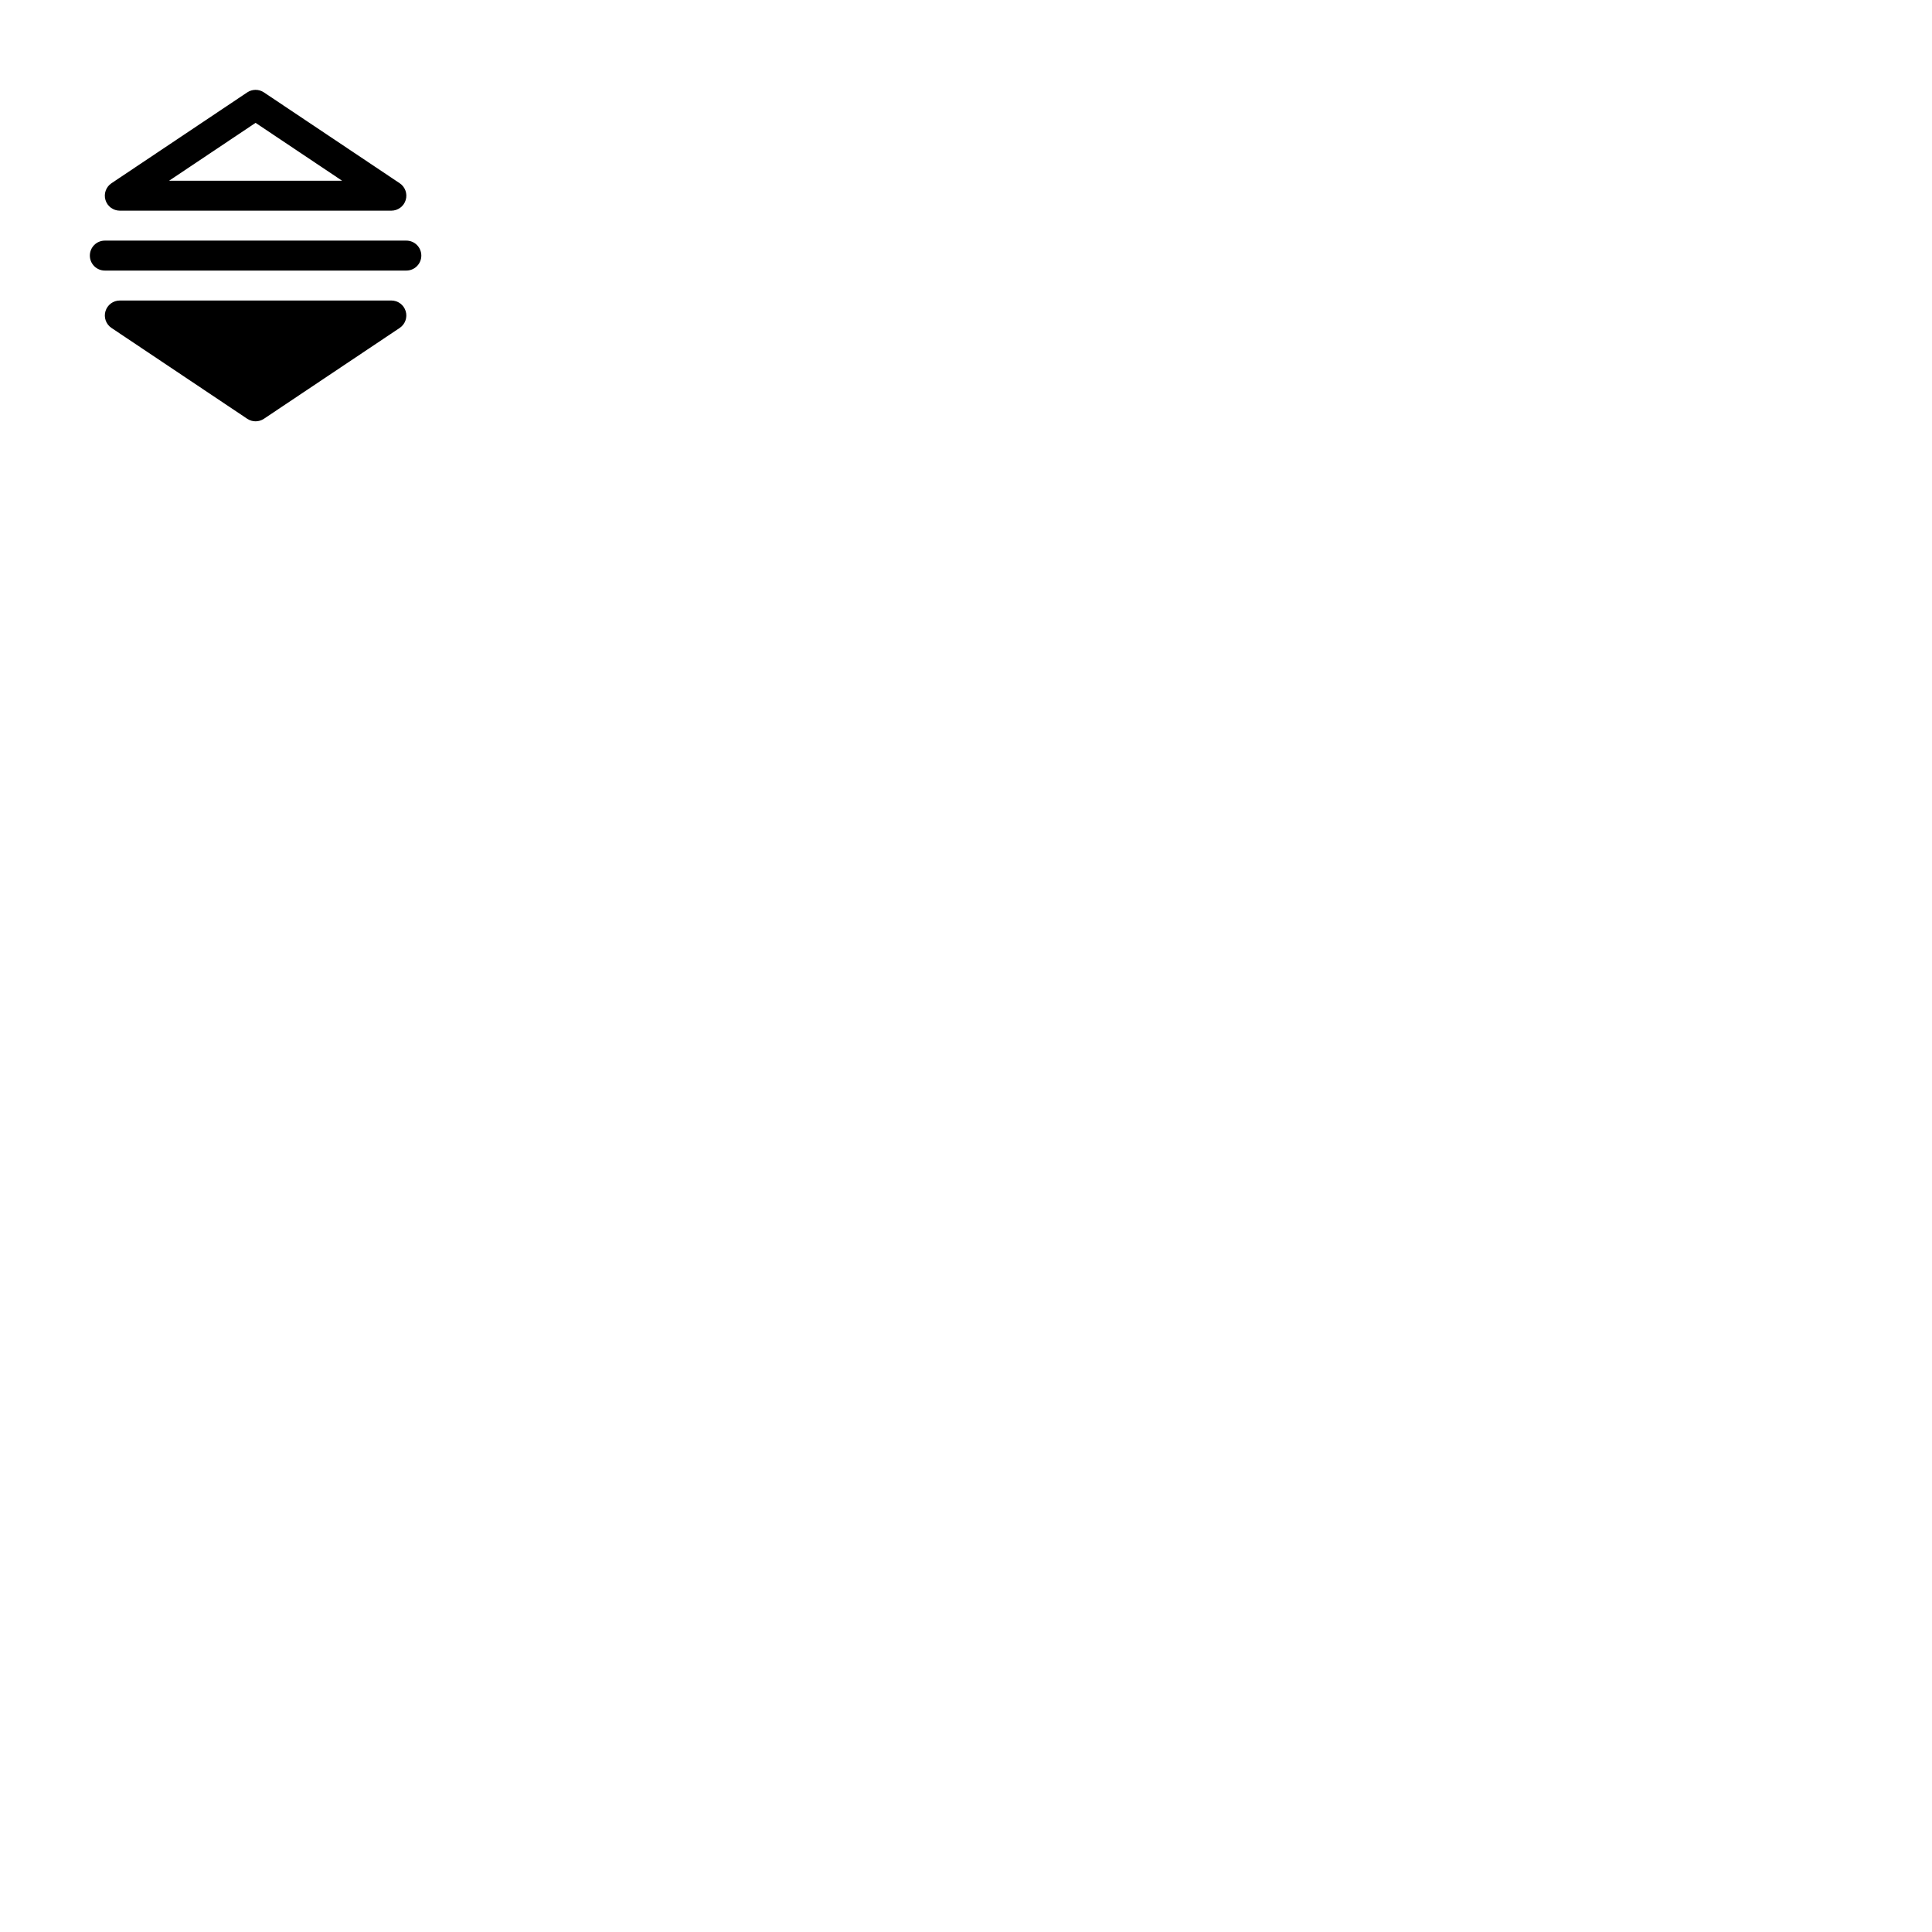
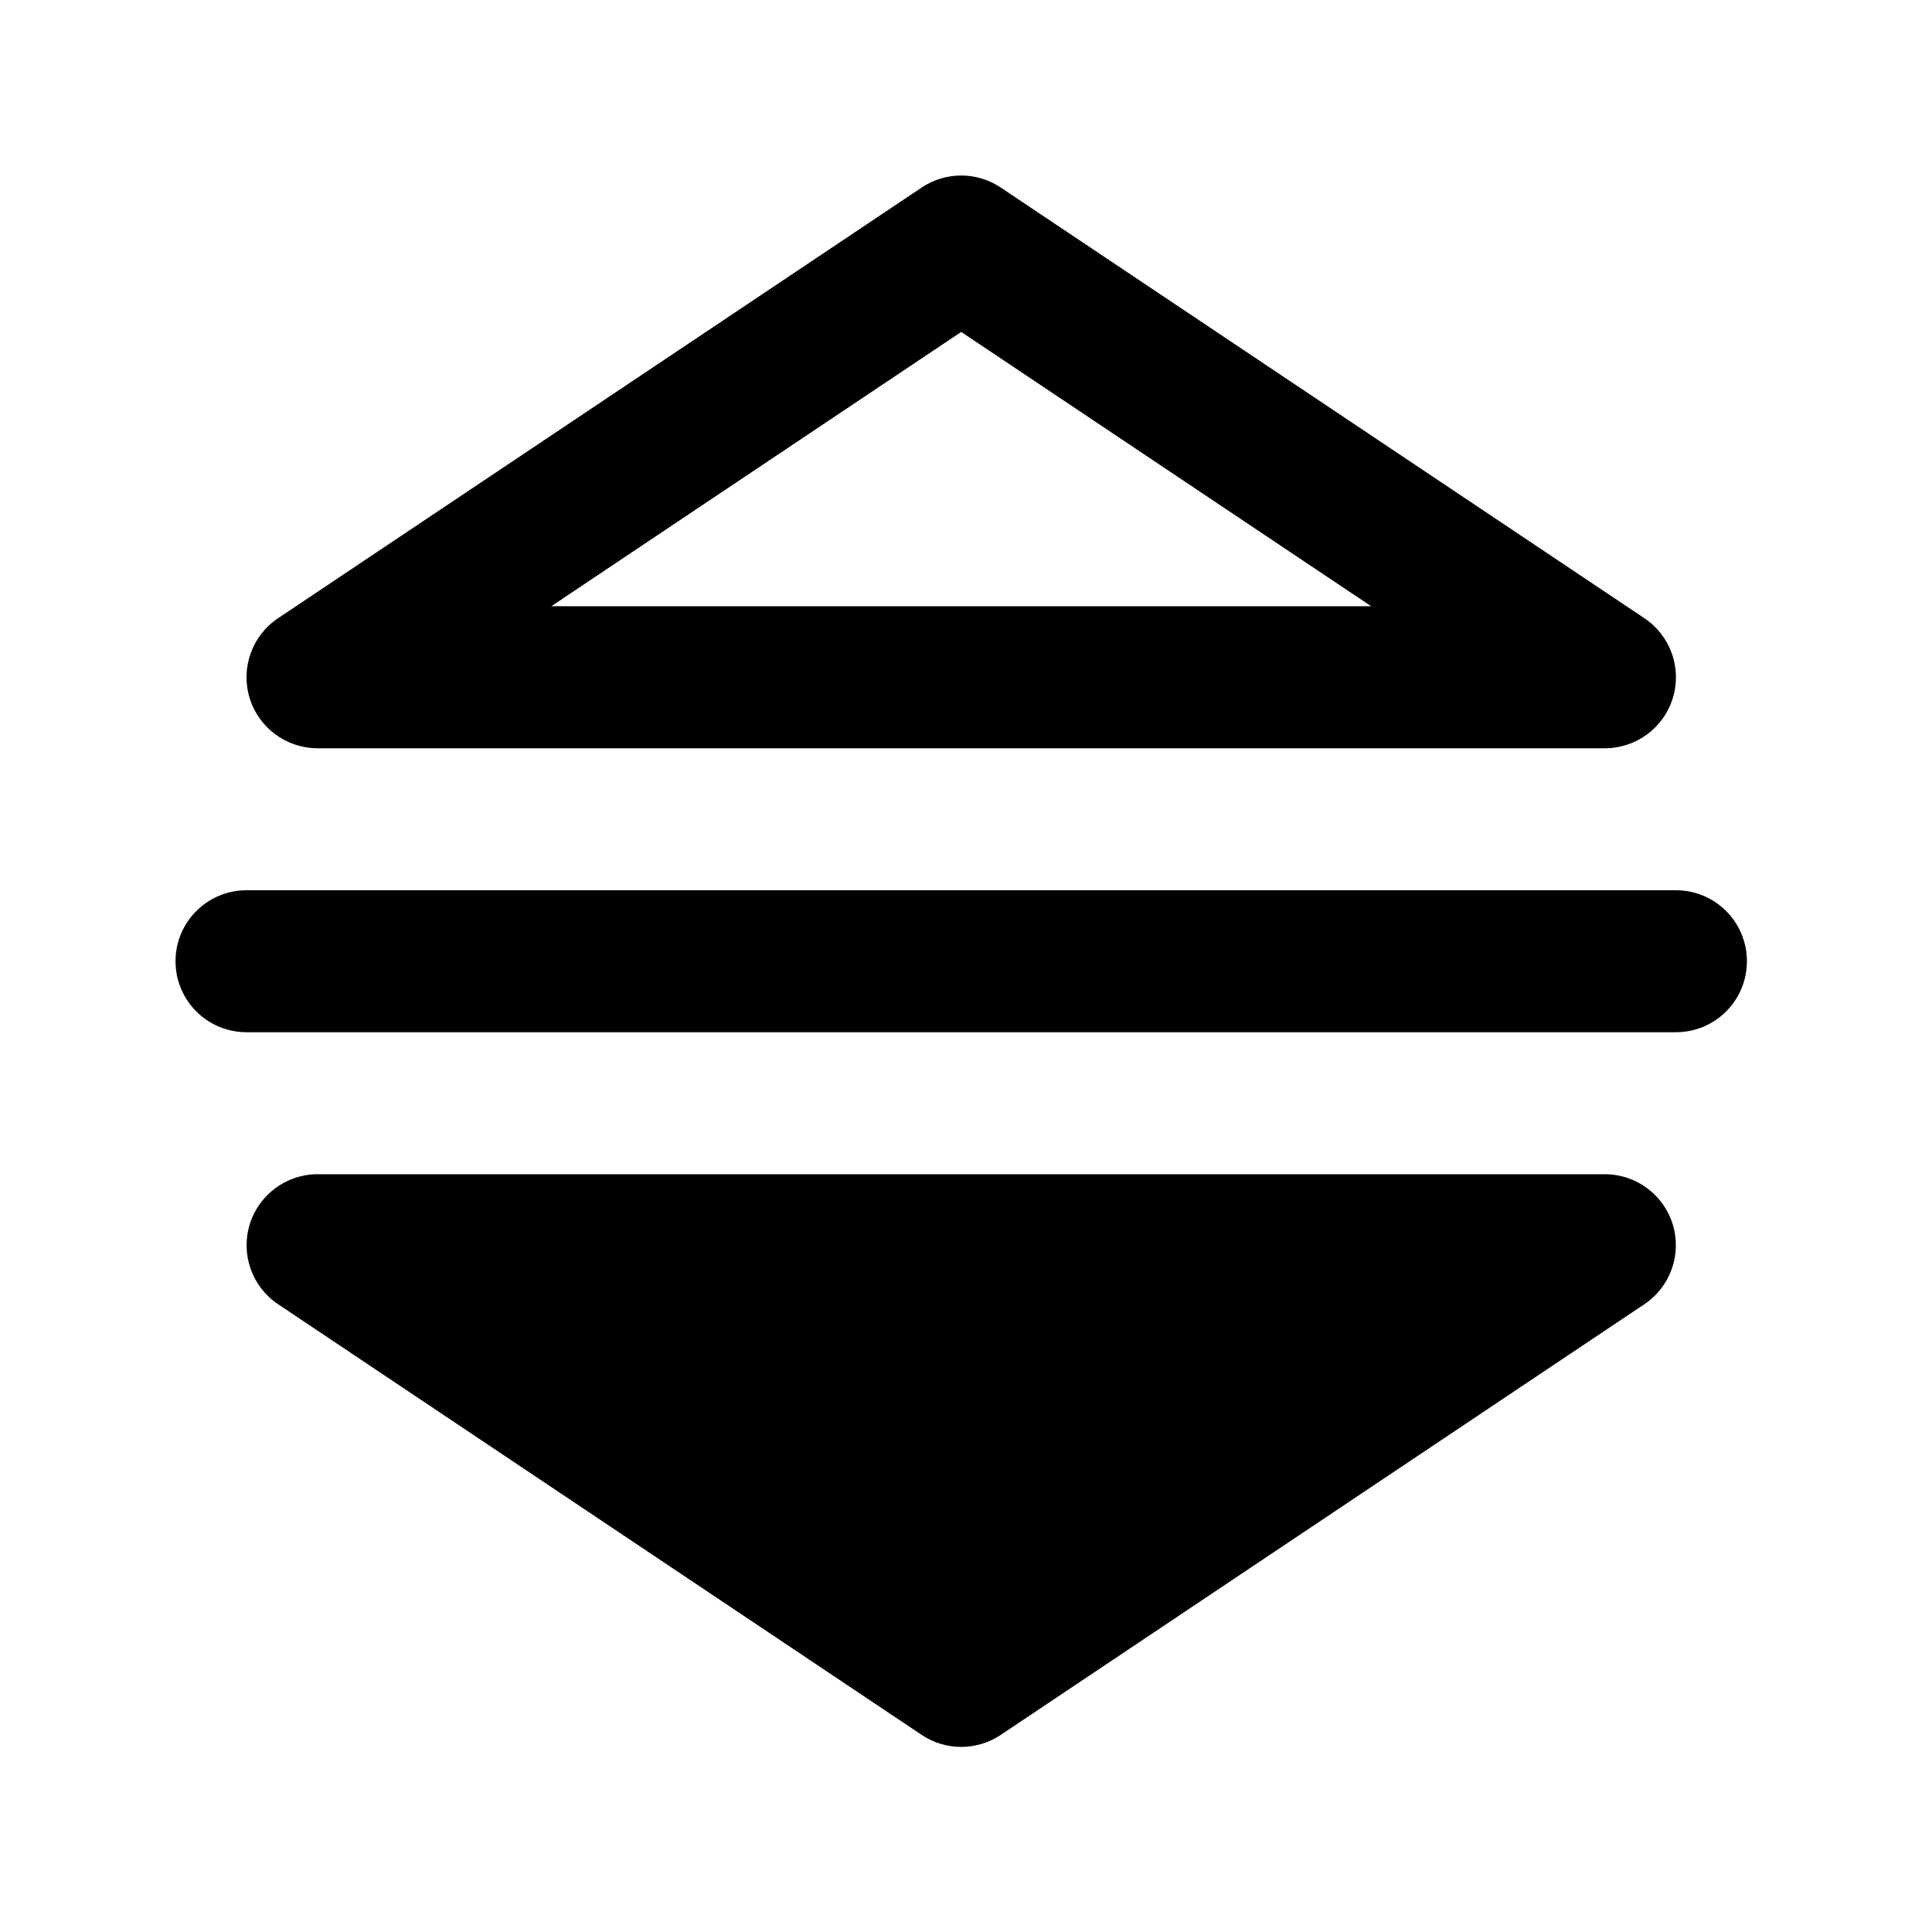
- <svg xmlns="http://www.w3.org/2000/svg" width="512" height="512" version="1.1">
+ <svg xmlns="http://www.w3.org/2000/svg" width="512" height="512" viewBox="14 14 108 108" version="1.1">
  <g id="layer1" transform="translate(0,-161.5333)">
    <path style="fill:#000000;fill-opacity:1;stroke:none;stroke-width:0.265;stroke-opacity:1" d="m 23.812,229.267 c 4e-6,2.192 1.777,3.969 3.969,3.969 h 79.904 c 2.192,0 3.969,-1.777 3.969,-3.969 -10e-6,-2.192 -1.777,-3.969 -3.969,-3.969 H 27.781 c -2.192,0 -3.969,1.777 -3.969,3.969 z" id="rect910" />
    <path style="color:#000000;font-style:normal;font-variant:normal;font-weight:normal;font-stretch:normal;font-size:medium;line-height:normal;font-family:sans-serif;font-variant-ligatures:normal;font-variant-position:normal;font-variant-caps:normal;font-variant-numeric:normal;font-variant-alternates:normal;font-feature-settings:normal;text-indent:0;text-align:start;text-decoration:none;text-decoration-line:none;text-decoration-style:solid;text-decoration-color:#000000;letter-spacing:normal;word-spacing:normal;text-transform:none;writing-mode:lr-tb;direction:ltr;text-orientation:mixed;dominant-baseline:auto;baseline-shift:baseline;text-anchor:start;white-space:normal;shape-padding:0;clip-rule:nonzero;display:inline;overflow:visible;visibility:visible;opacity:1;isolation:auto;mix-blend-mode:normal;color-interpolation:sRGB;color-interpolation-filters:linearRGB;solid-color:#000000;solid-opacity:1;vector-effect:none;fill:#000000;fill-opacity:1;fill-rule:nonzero;stroke:none;stroke-width:7.938;stroke-linecap:round;stroke-linejoin:round;stroke-miterlimit:4;stroke-dasharray:none;stroke-dashoffset:0;stroke-opacity:1;color-rendering:auto;image-rendering:auto;shape-rendering:auto;text-rendering:auto;enable-background:accumulate" d="m 67.691,185.345 a 3.969,3.969 0 0 0 -2.166,0.67 l -35.982,24.078 a 3.969,3.969 0 0 0 2.207,7.268 h 71.967 a 3.969,3.969 0 0 0 2.207,-7.268 L 69.939,186.015 a 3.969,3.969 0 0 0 -2.248,-0.67 z m 0.041,8.744 22.918,15.334 H 44.816 Z" id="path1061" />
    <path style="color:#000000;font-style:normal;font-variant:normal;font-weight:normal;font-stretch:normal;font-size:medium;line-height:normal;font-family:sans-serif;font-variant-ligatures:normal;font-variant-position:normal;font-variant-caps:normal;font-variant-numeric:normal;font-variant-alternates:normal;font-feature-settings:normal;text-indent:0;text-align:start;text-decoration:none;text-decoration-line:none;text-decoration-style:solid;text-decoration-color:#000000;letter-spacing:normal;word-spacing:normal;text-transform:none;writing-mode:lr-tb;direction:ltr;text-orientation:mixed;dominant-baseline:auto;baseline-shift:baseline;text-anchor:start;white-space:normal;shape-padding:0;clip-rule:nonzero;display:inline;overflow:visible;visibility:visible;opacity:1;isolation:auto;mix-blend-mode:normal;color-interpolation:sRGB;color-interpolation-filters:linearRGB;solid-color:#000000;solid-opacity:1;vector-effect:none;fill:#000000;fill-opacity:1;fill-rule:nonzero;stroke:none;stroke-width:30;stroke-linecap:round;stroke-linejoin:round;stroke-miterlimit:4;stroke-dasharray:none;stroke-dashoffset:0;stroke-opacity:1;color-rendering:auto;image-rendering:auto;shape-rendering:auto;text-rendering:auto;enable-background:accumulate" d="M 120 301 A 15.002 15.002 0 0 0 111.658 328.461 L 247.654 419.465 A 15.002 15.002 0 0 0 264.338 419.465 L 400.342 328.461 A 15.002 15.002 0 0 0 392 301 L 120 301 z " transform="matrix(0.2645833,0,0,0.2645833,0,161.5333)" id="path1063" />
  </g>
</svg>
